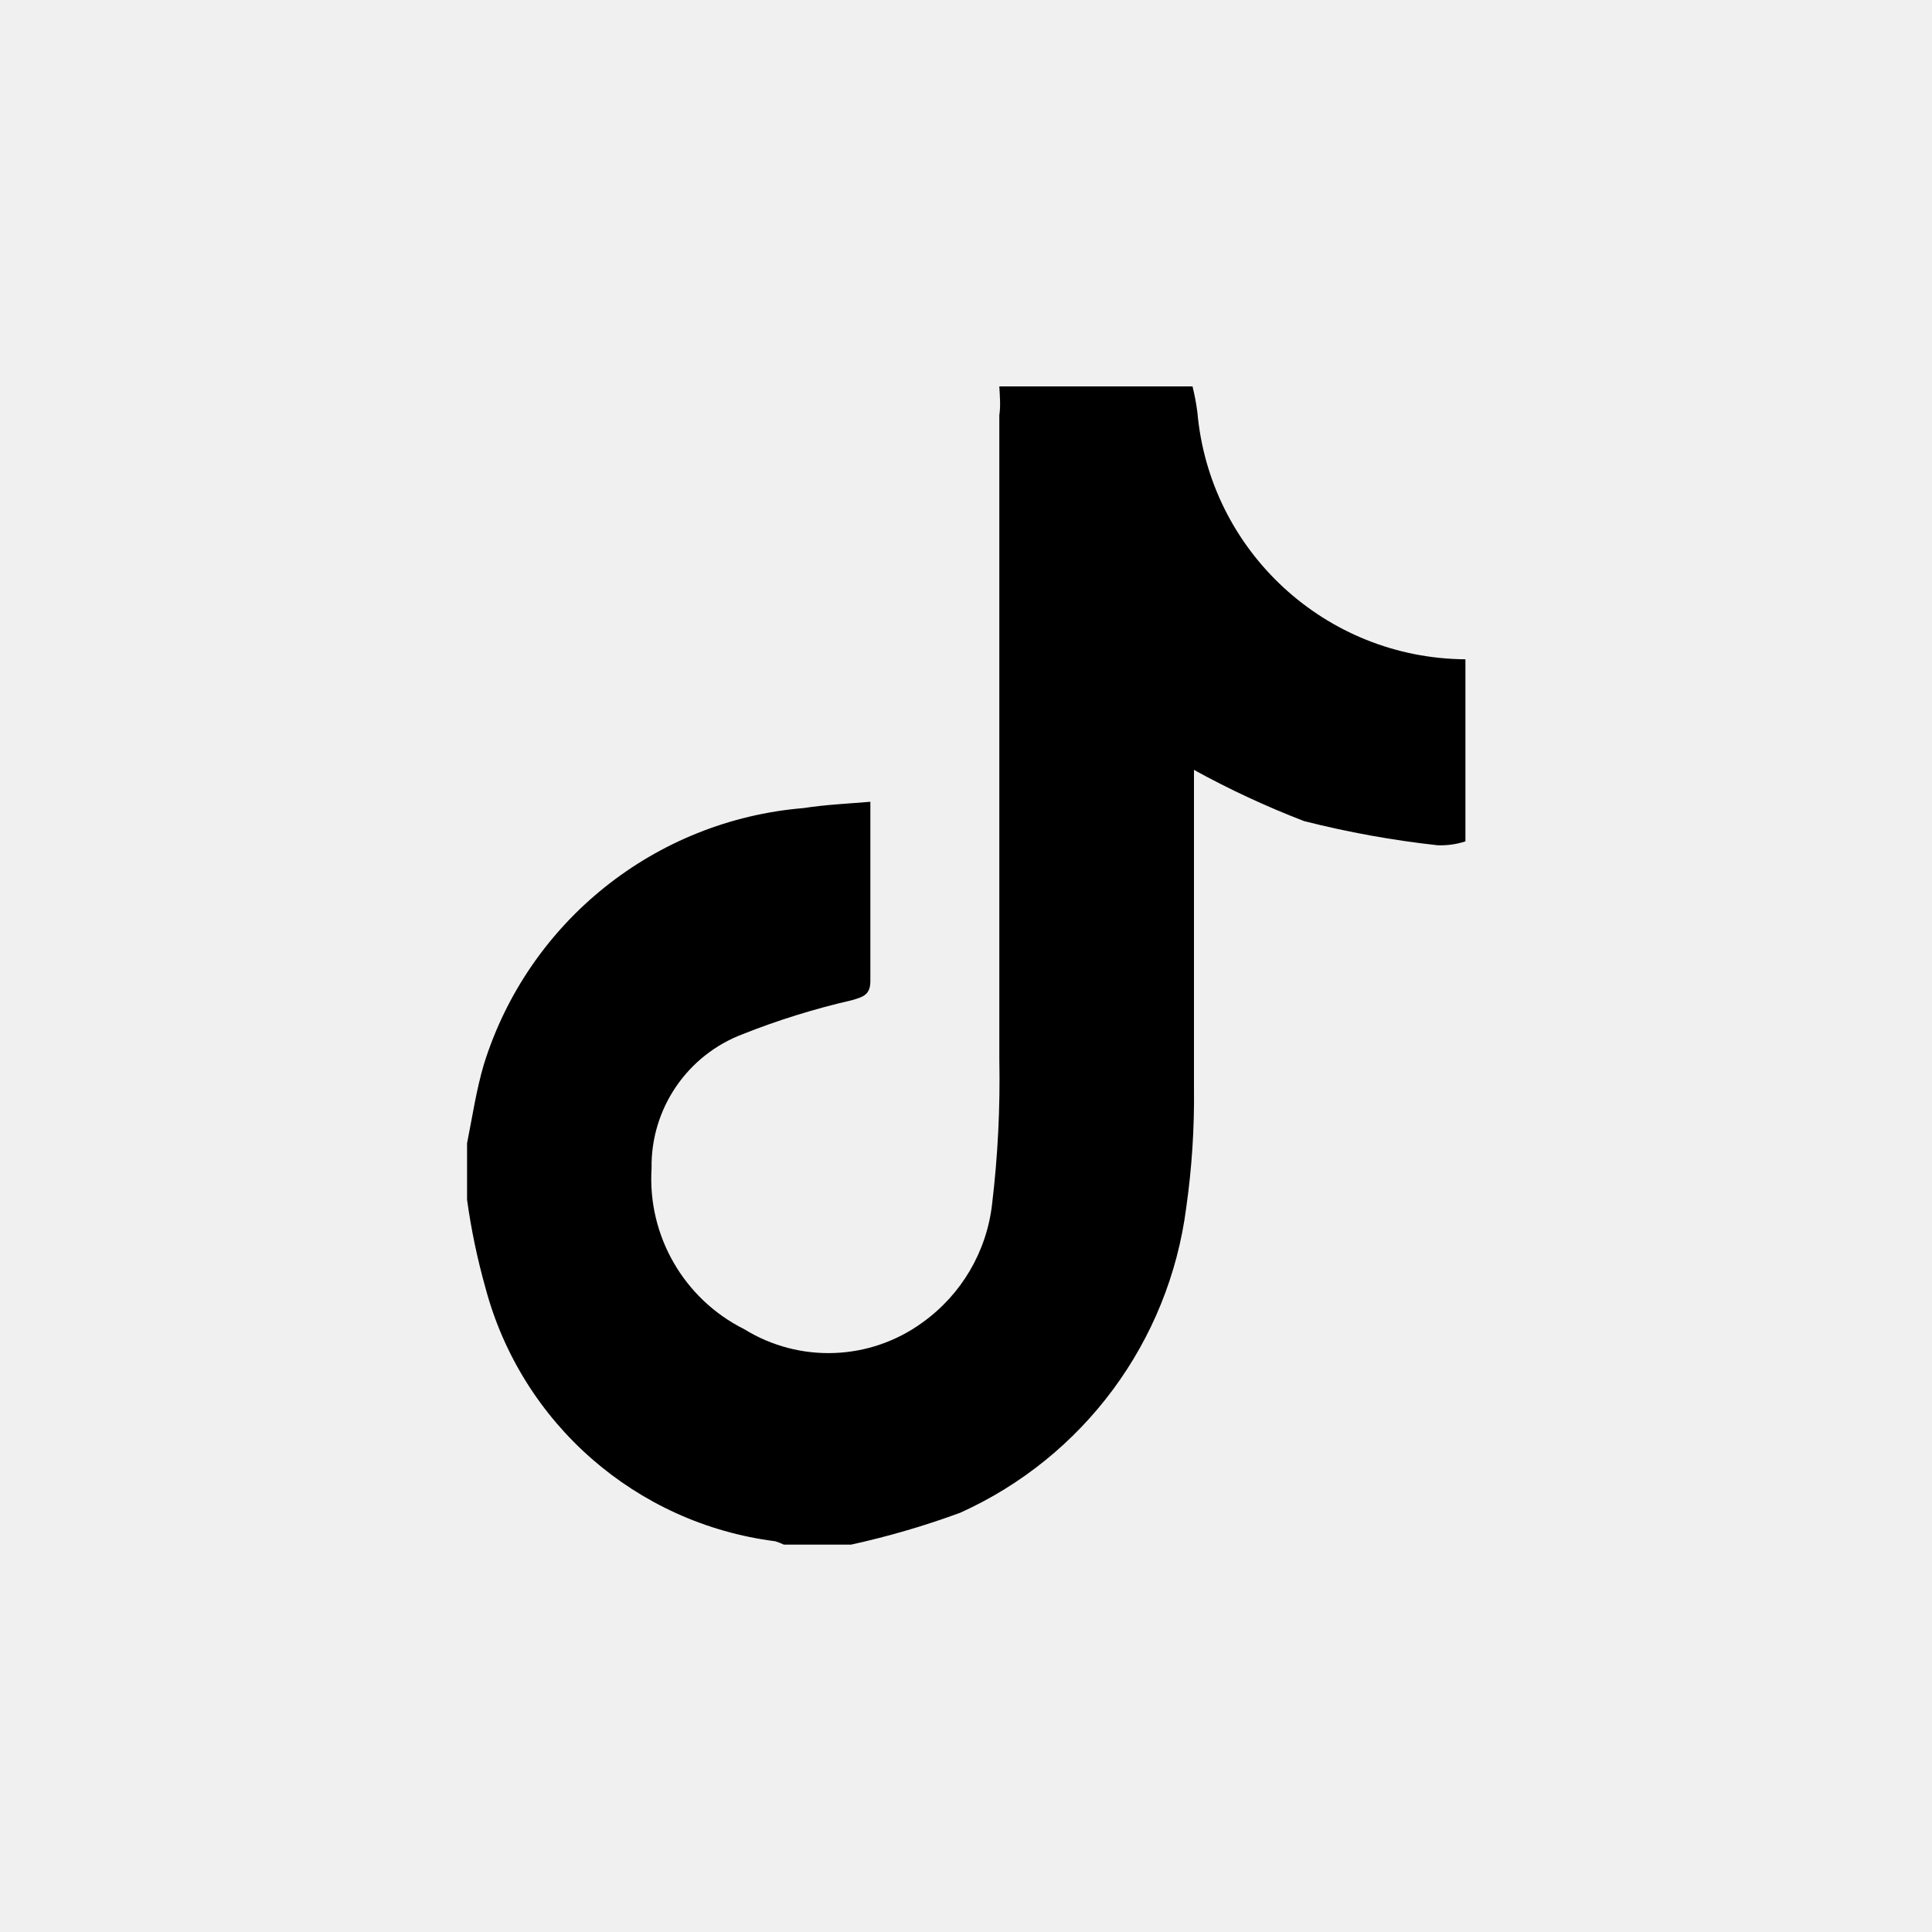
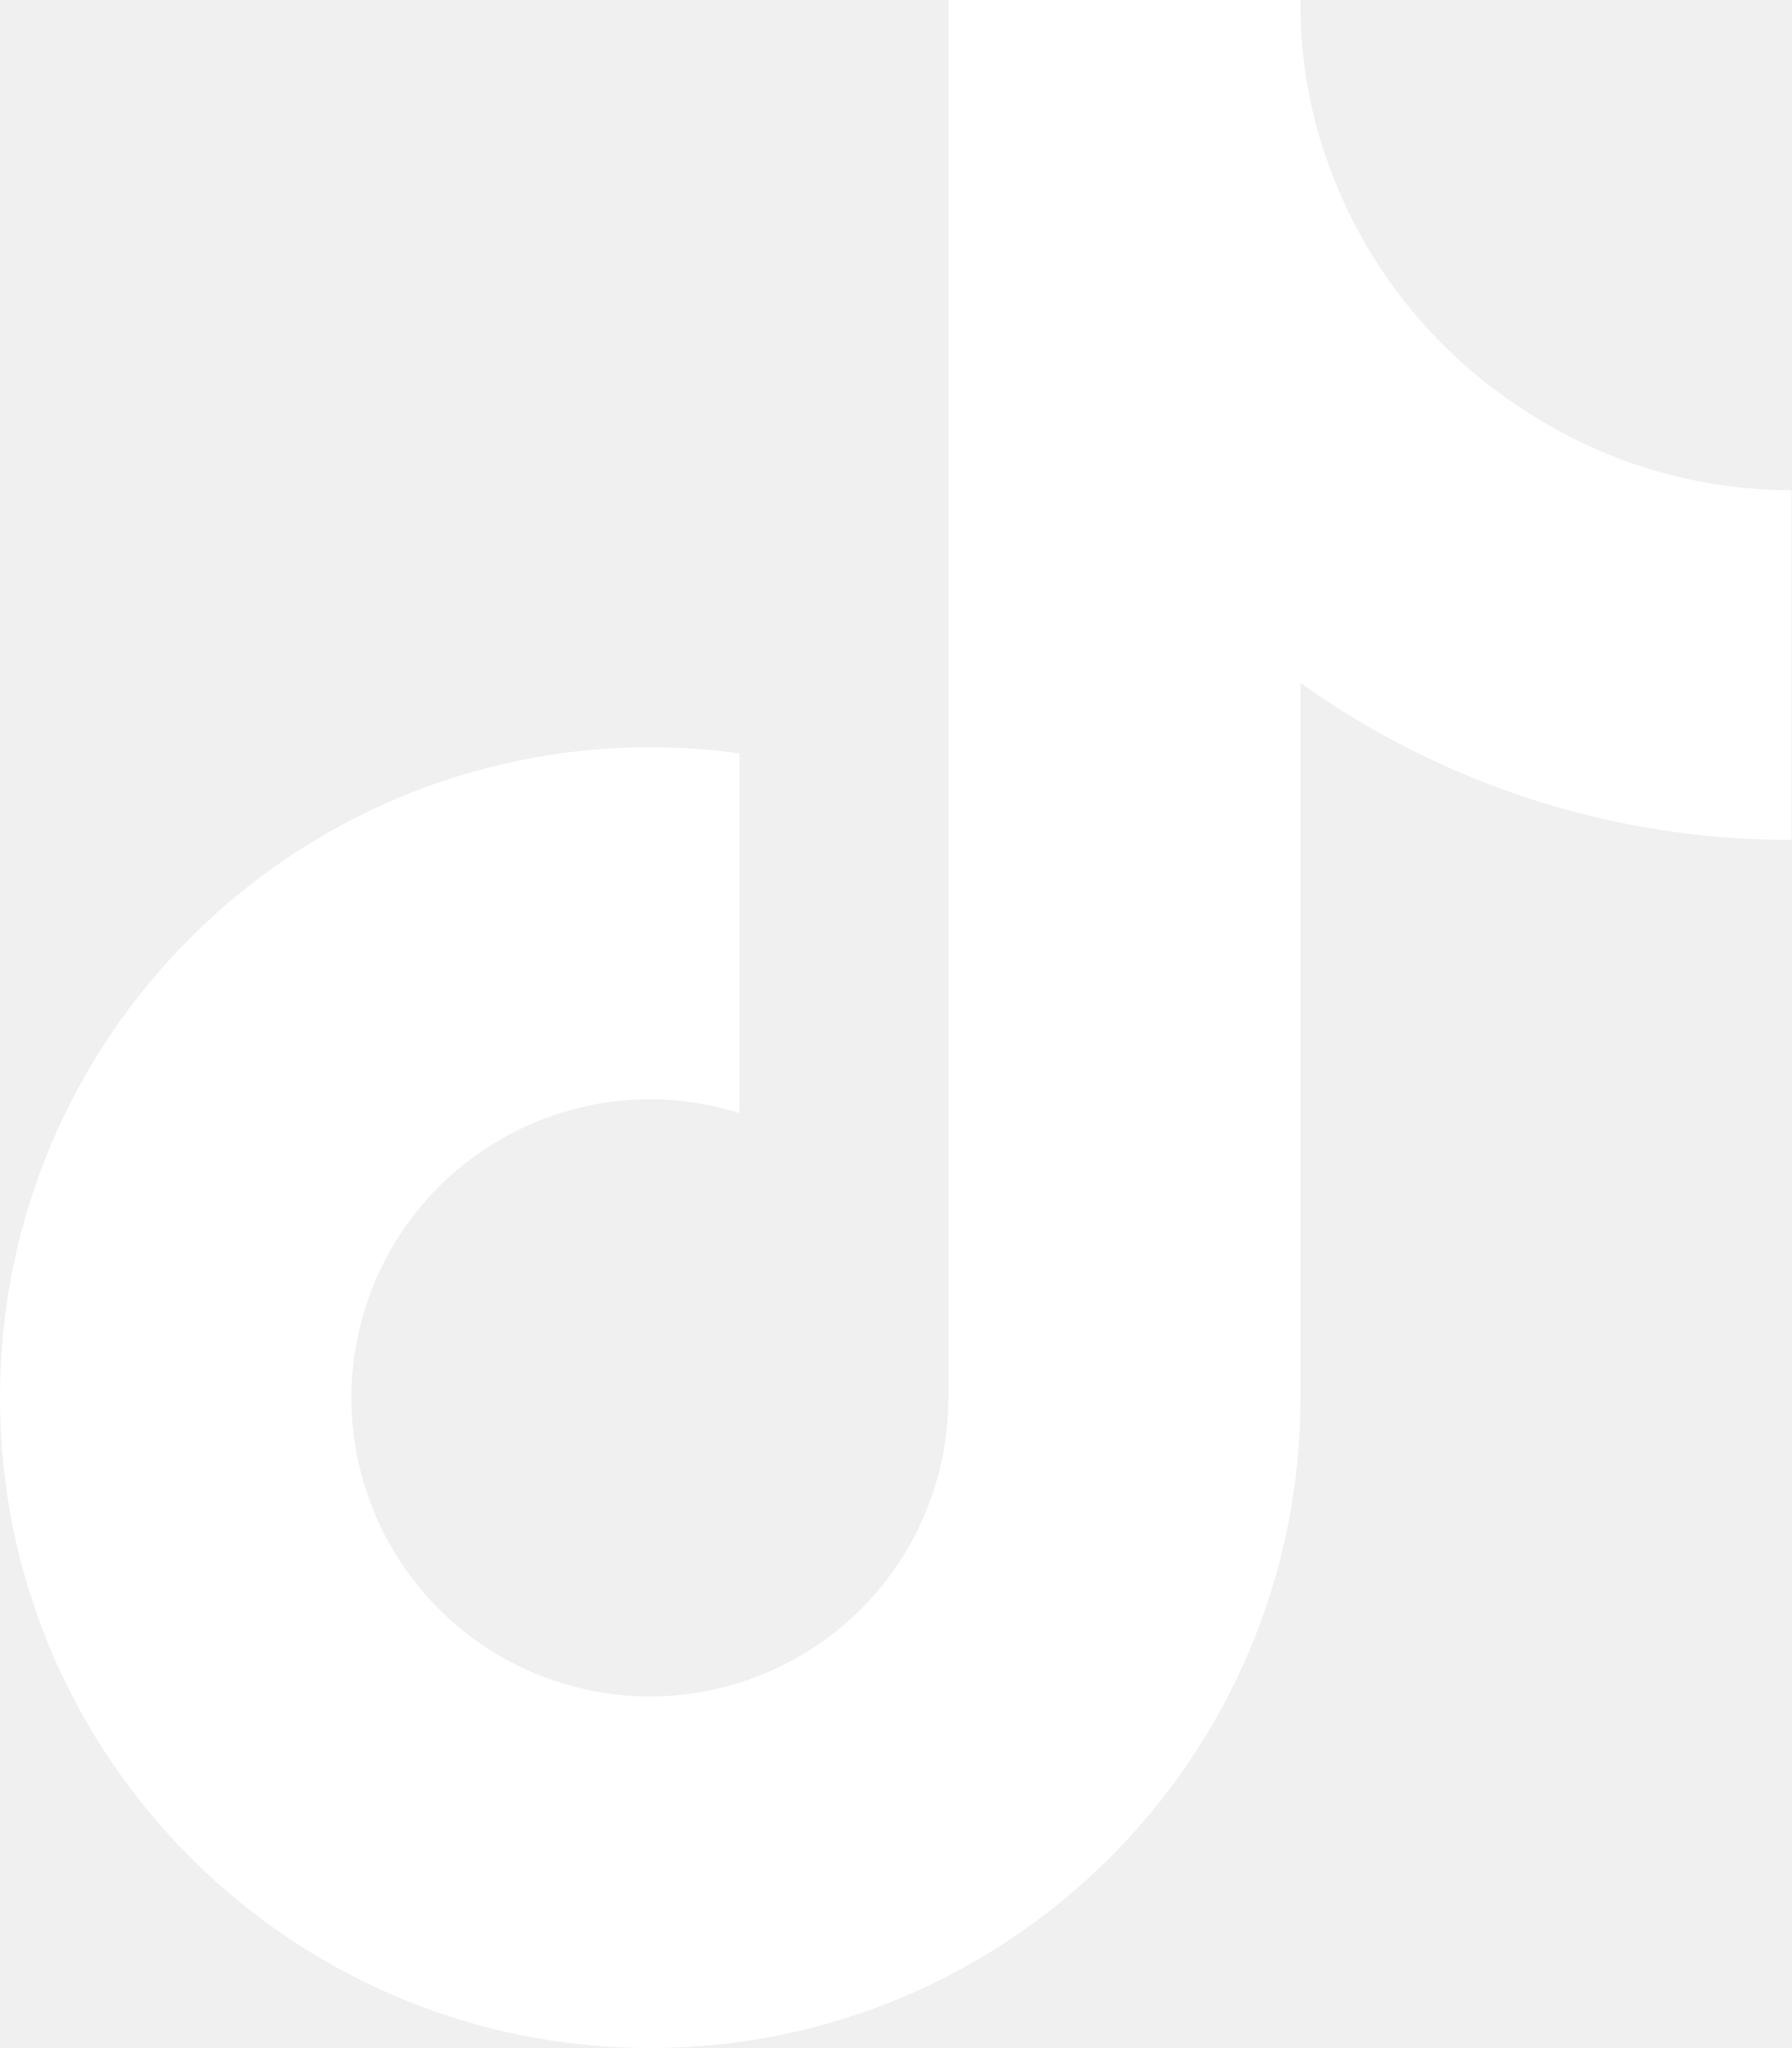
- <svg xmlns="http://www.w3.org/2000/svg" viewBox="0 0 40 40">
-   <g id="TikTok">
-     <path d="M20.69,8h4a4.94,4.94,0,0,1,.1.53,5.61,5.61,0,0,0,5.55,5.12v3.77a1.66,1.66,0,0,1-.58.08A20.28,20.28,0,0,1,27,17a18.55,18.55,0,0,1-2.28-1.06v.5c0,2,0,4.06,0,6.09A16.13,16.13,0,0,1,24.56,25a8.06,8.06,0,0,1-4.68,6.32,17.26,17.26,0,0,1-2.26.66H16.23a1.34,1.34,0,0,0-.18-.07,7.14,7.14,0,0,1-6-5.25,13.66,13.66,0,0,1-.38-1.82V23.67c.11-.55.19-1.1.35-1.64a7.59,7.59,0,0,1,6.62-5.3c.45-.07.9-.09,1.38-.13,0,1.3,0,2.5,0,3.71,0,.29-.15.33-.39.4a15.46,15.46,0,0,0-2.25.7,2.92,2.92,0,0,0-1.89,2.78,3.48,3.48,0,0,0,1.92,3.33,3.31,3.31,0,0,0,3.69-.14,3.5,3.5,0,0,0,1.44-2.45,21.6,21.6,0,0,0,.15-3q0-6.66,0-13.33C20.72,8.39,20.7,8.2,20.69,8Z" />
+ <svg xmlns="http://www.w3.org/2000/svg" id="Layer_2" data-name="Layer 2" viewBox="0 0 447.87 511.87">
+   <defs>
+     <style>
+       .cls-1 {
+         fill: #fff;
+       }
+     </style>
+   </defs>
+   <g id="Layer_2-2" data-name="Layer 2">
+     <path class="cls-1" d="M447.87,209.91c-44.03.11-86.97-13.62-122.77-39.25v178.72c-.03,89.77-72.84,162.52-162.61,162.49C72.72,511.84-.03,439.03,0,349.26c.03-89.77,72.84-162.52,162.61-162.49,7.45,0,14.88.52,22.26,1.54v89.89c-39.31-12.37-81.21,9.48-93.57,48.79s9.48,81.21,48.79,93.57,81.21-9.48,93.57-48.79c2.28-7.25,3.44-14.8,3.44-22.39V0h88c-.06,7.43.56,14.85,1.86,22.17h0c6.18,33.01,25.68,62.03,53.91,80.22,19.87,13.14,43.17,20.15,67,20.14v87.38Z" />
  </g>
</svg>
